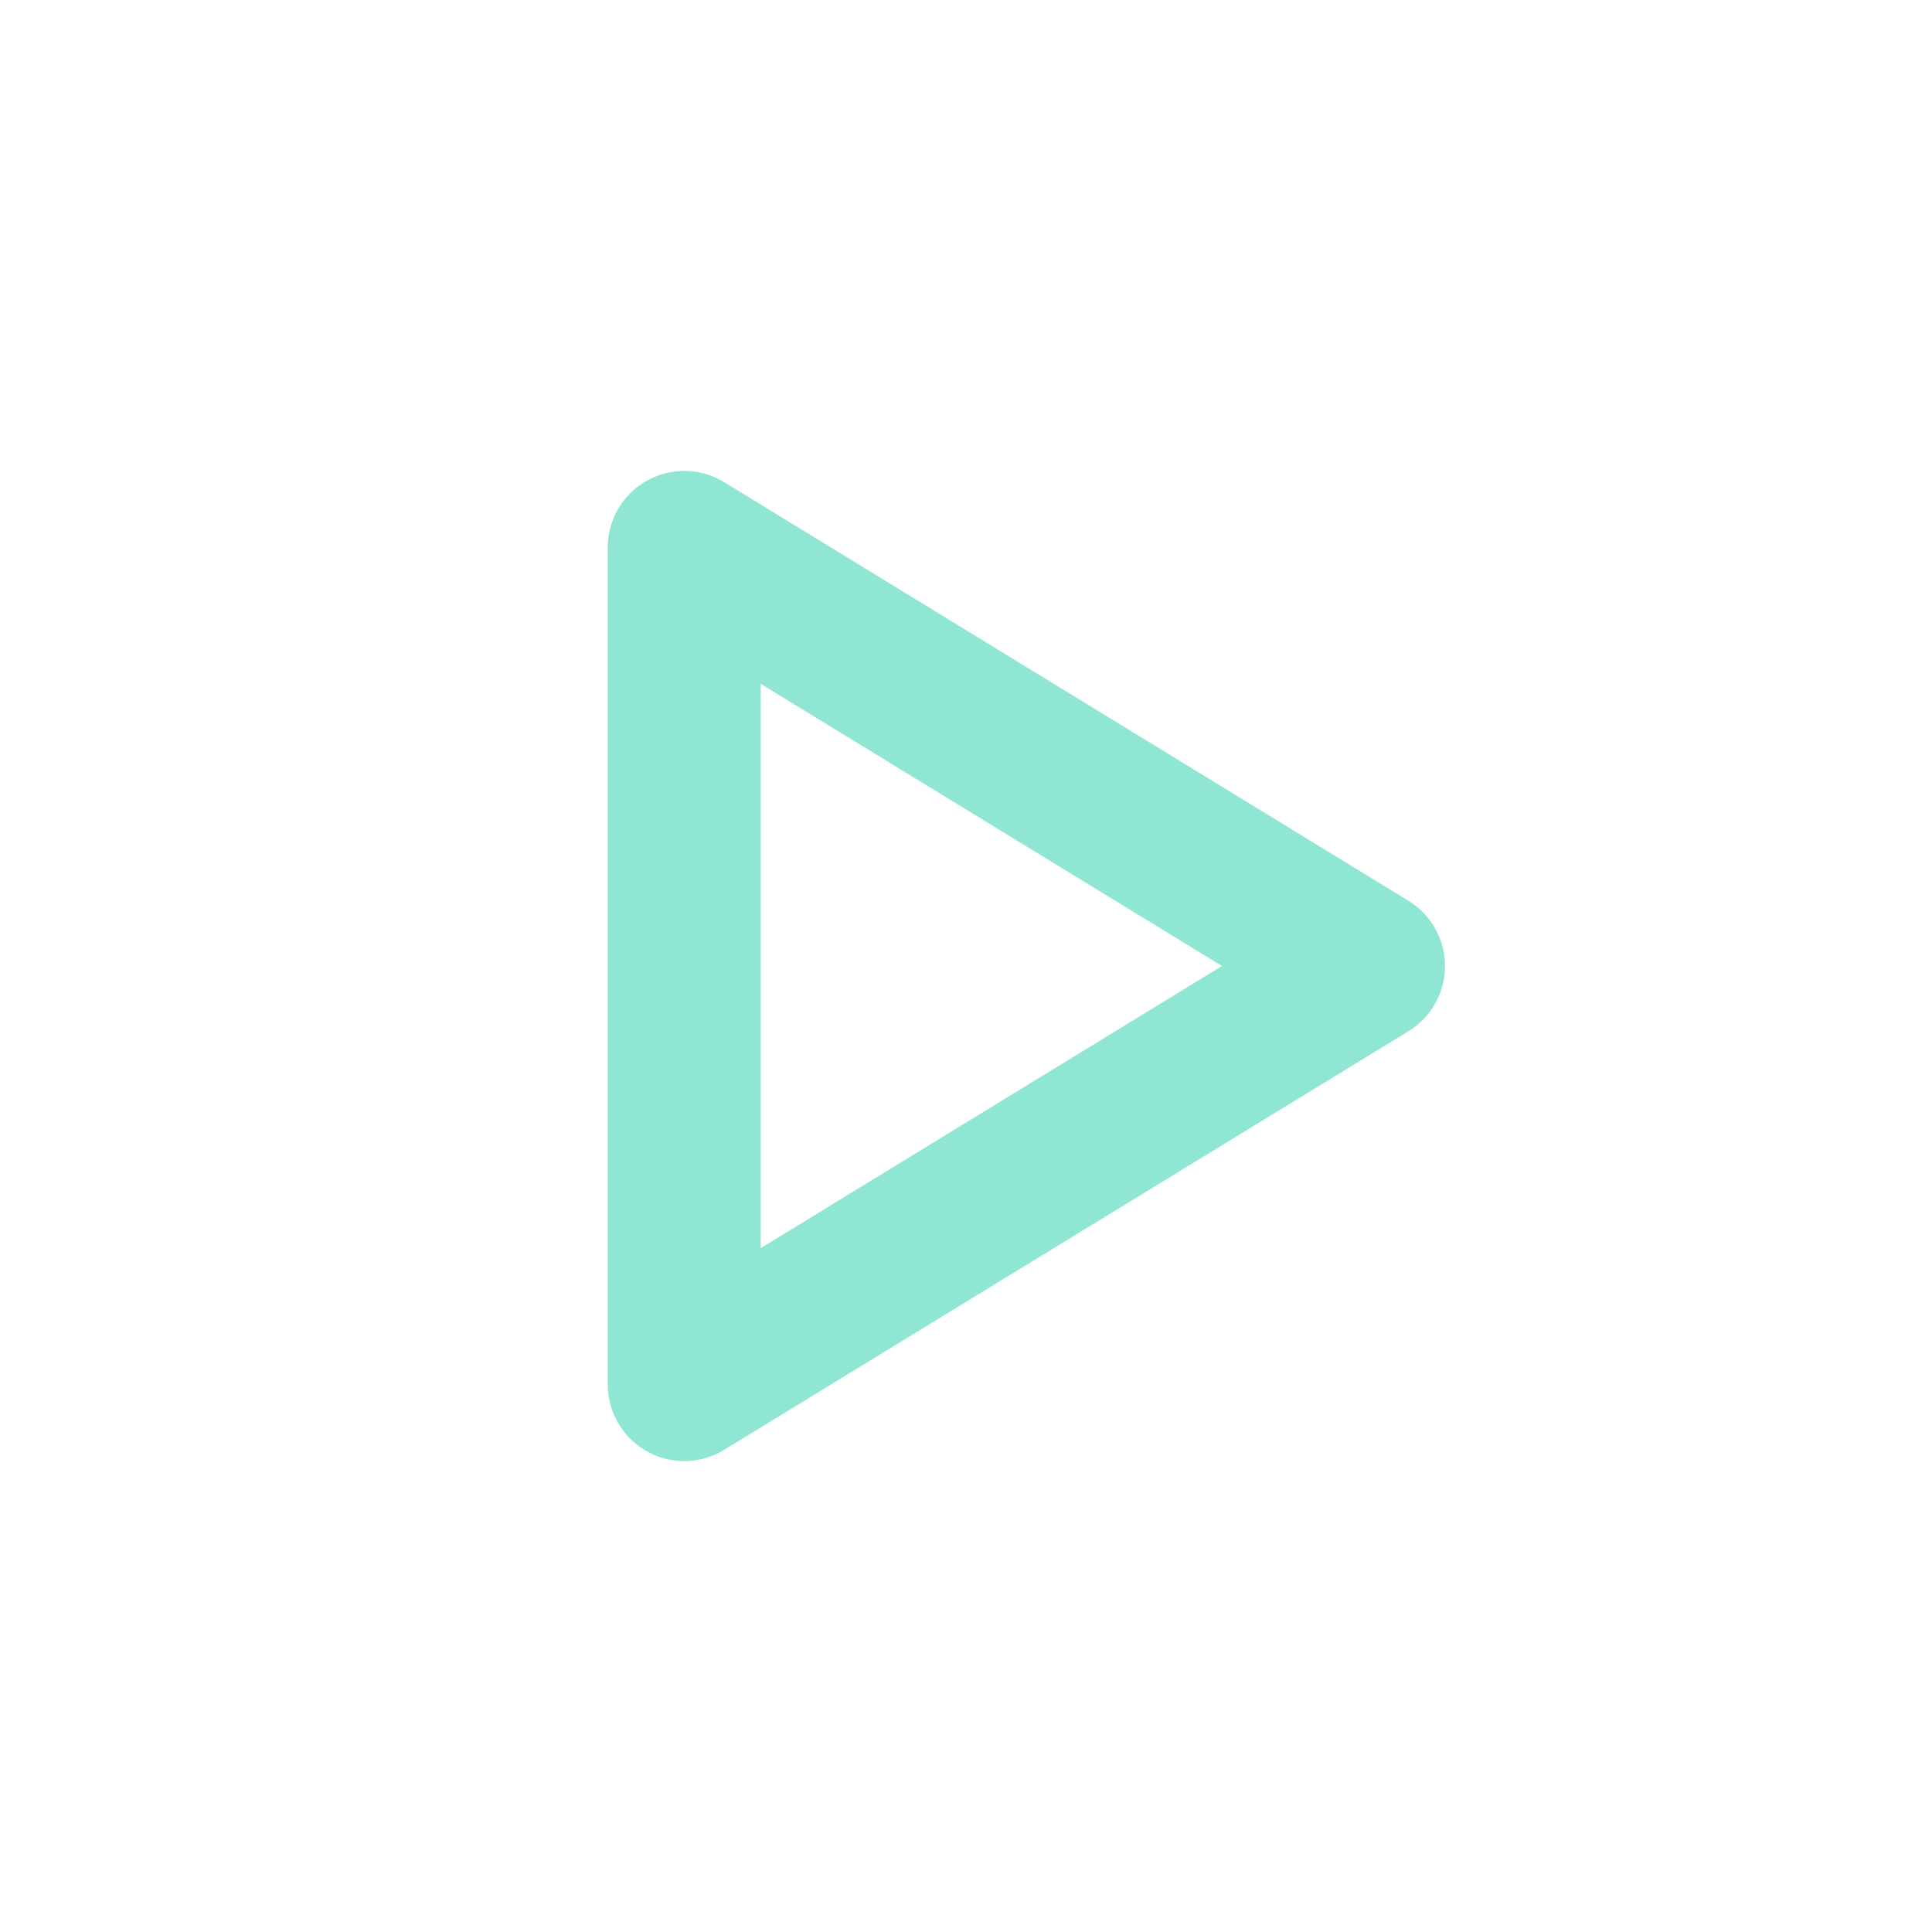
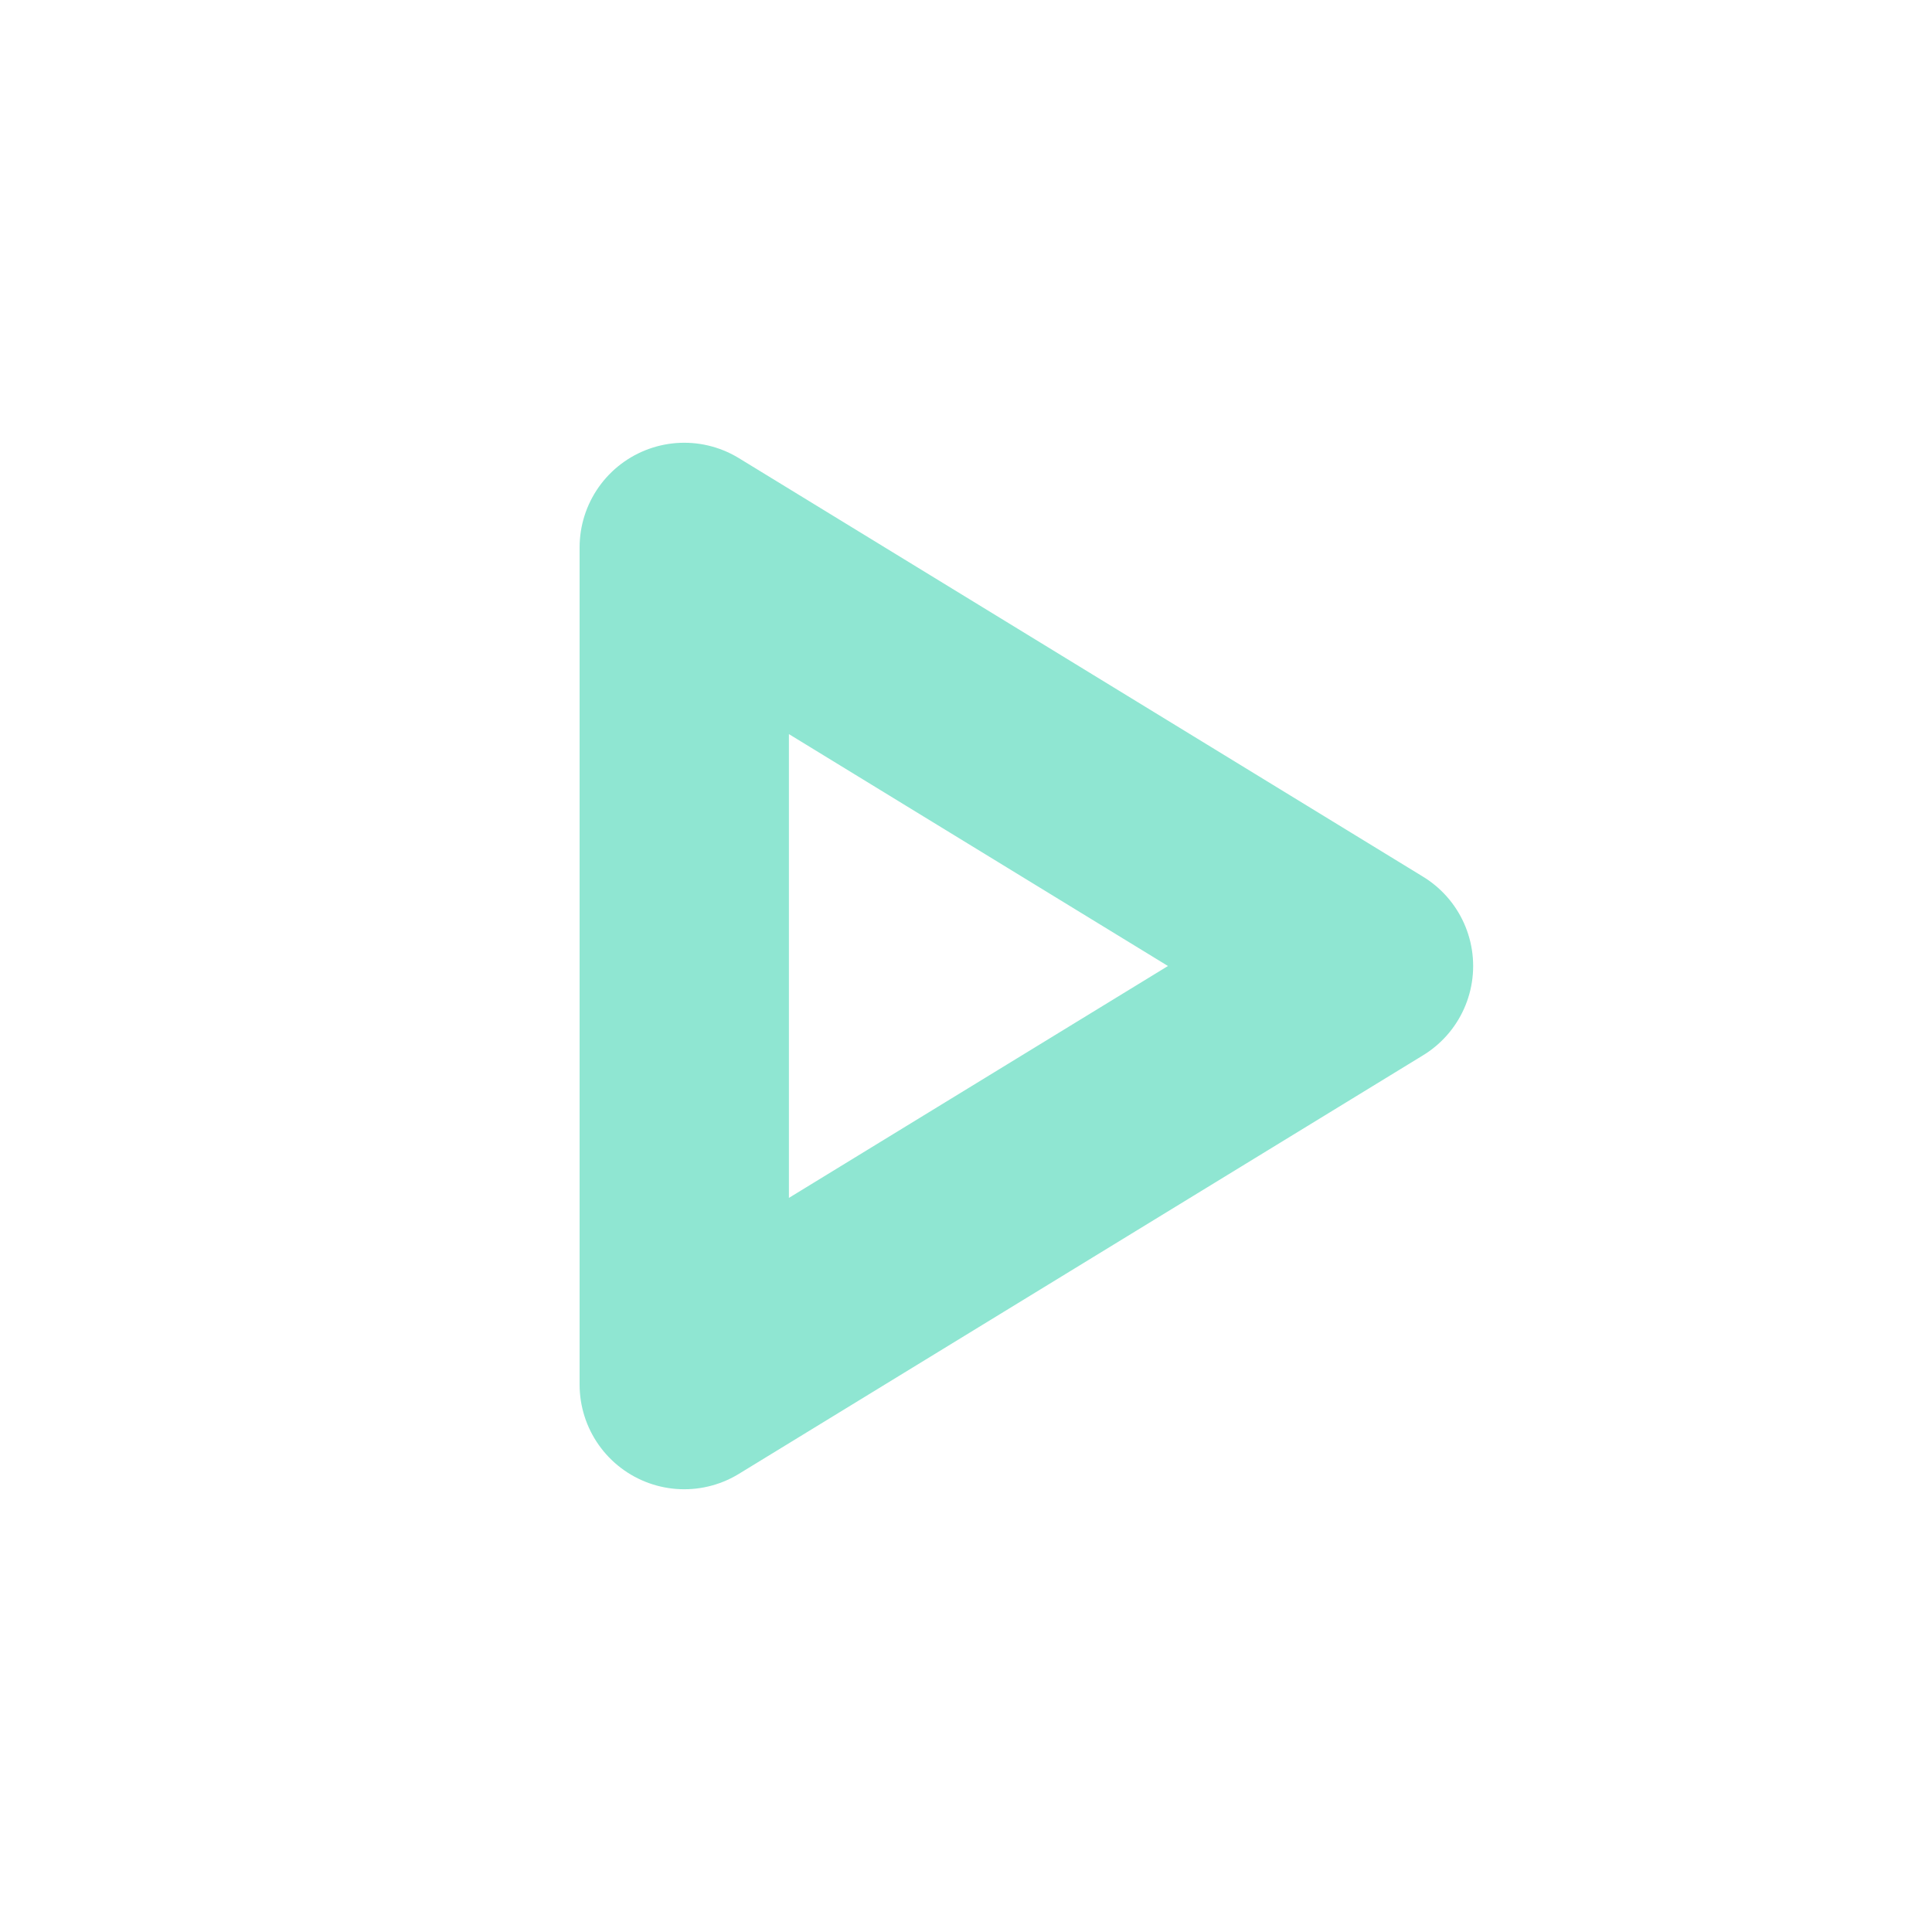
<svg xmlns="http://www.w3.org/2000/svg" viewBox="0 0 24 24" fill="none">
-   <g stroke="#8FE6D2" stroke-width="1.9" stroke-linecap="round" stroke-linejoin="round">
+   <g stroke="#8FE6D2" stroke-width="2.6" stroke-linecap="round" stroke-linejoin="round">
    <path d="M8.5 6.8v10.4L17 12z" />
  </g>
</svg>
